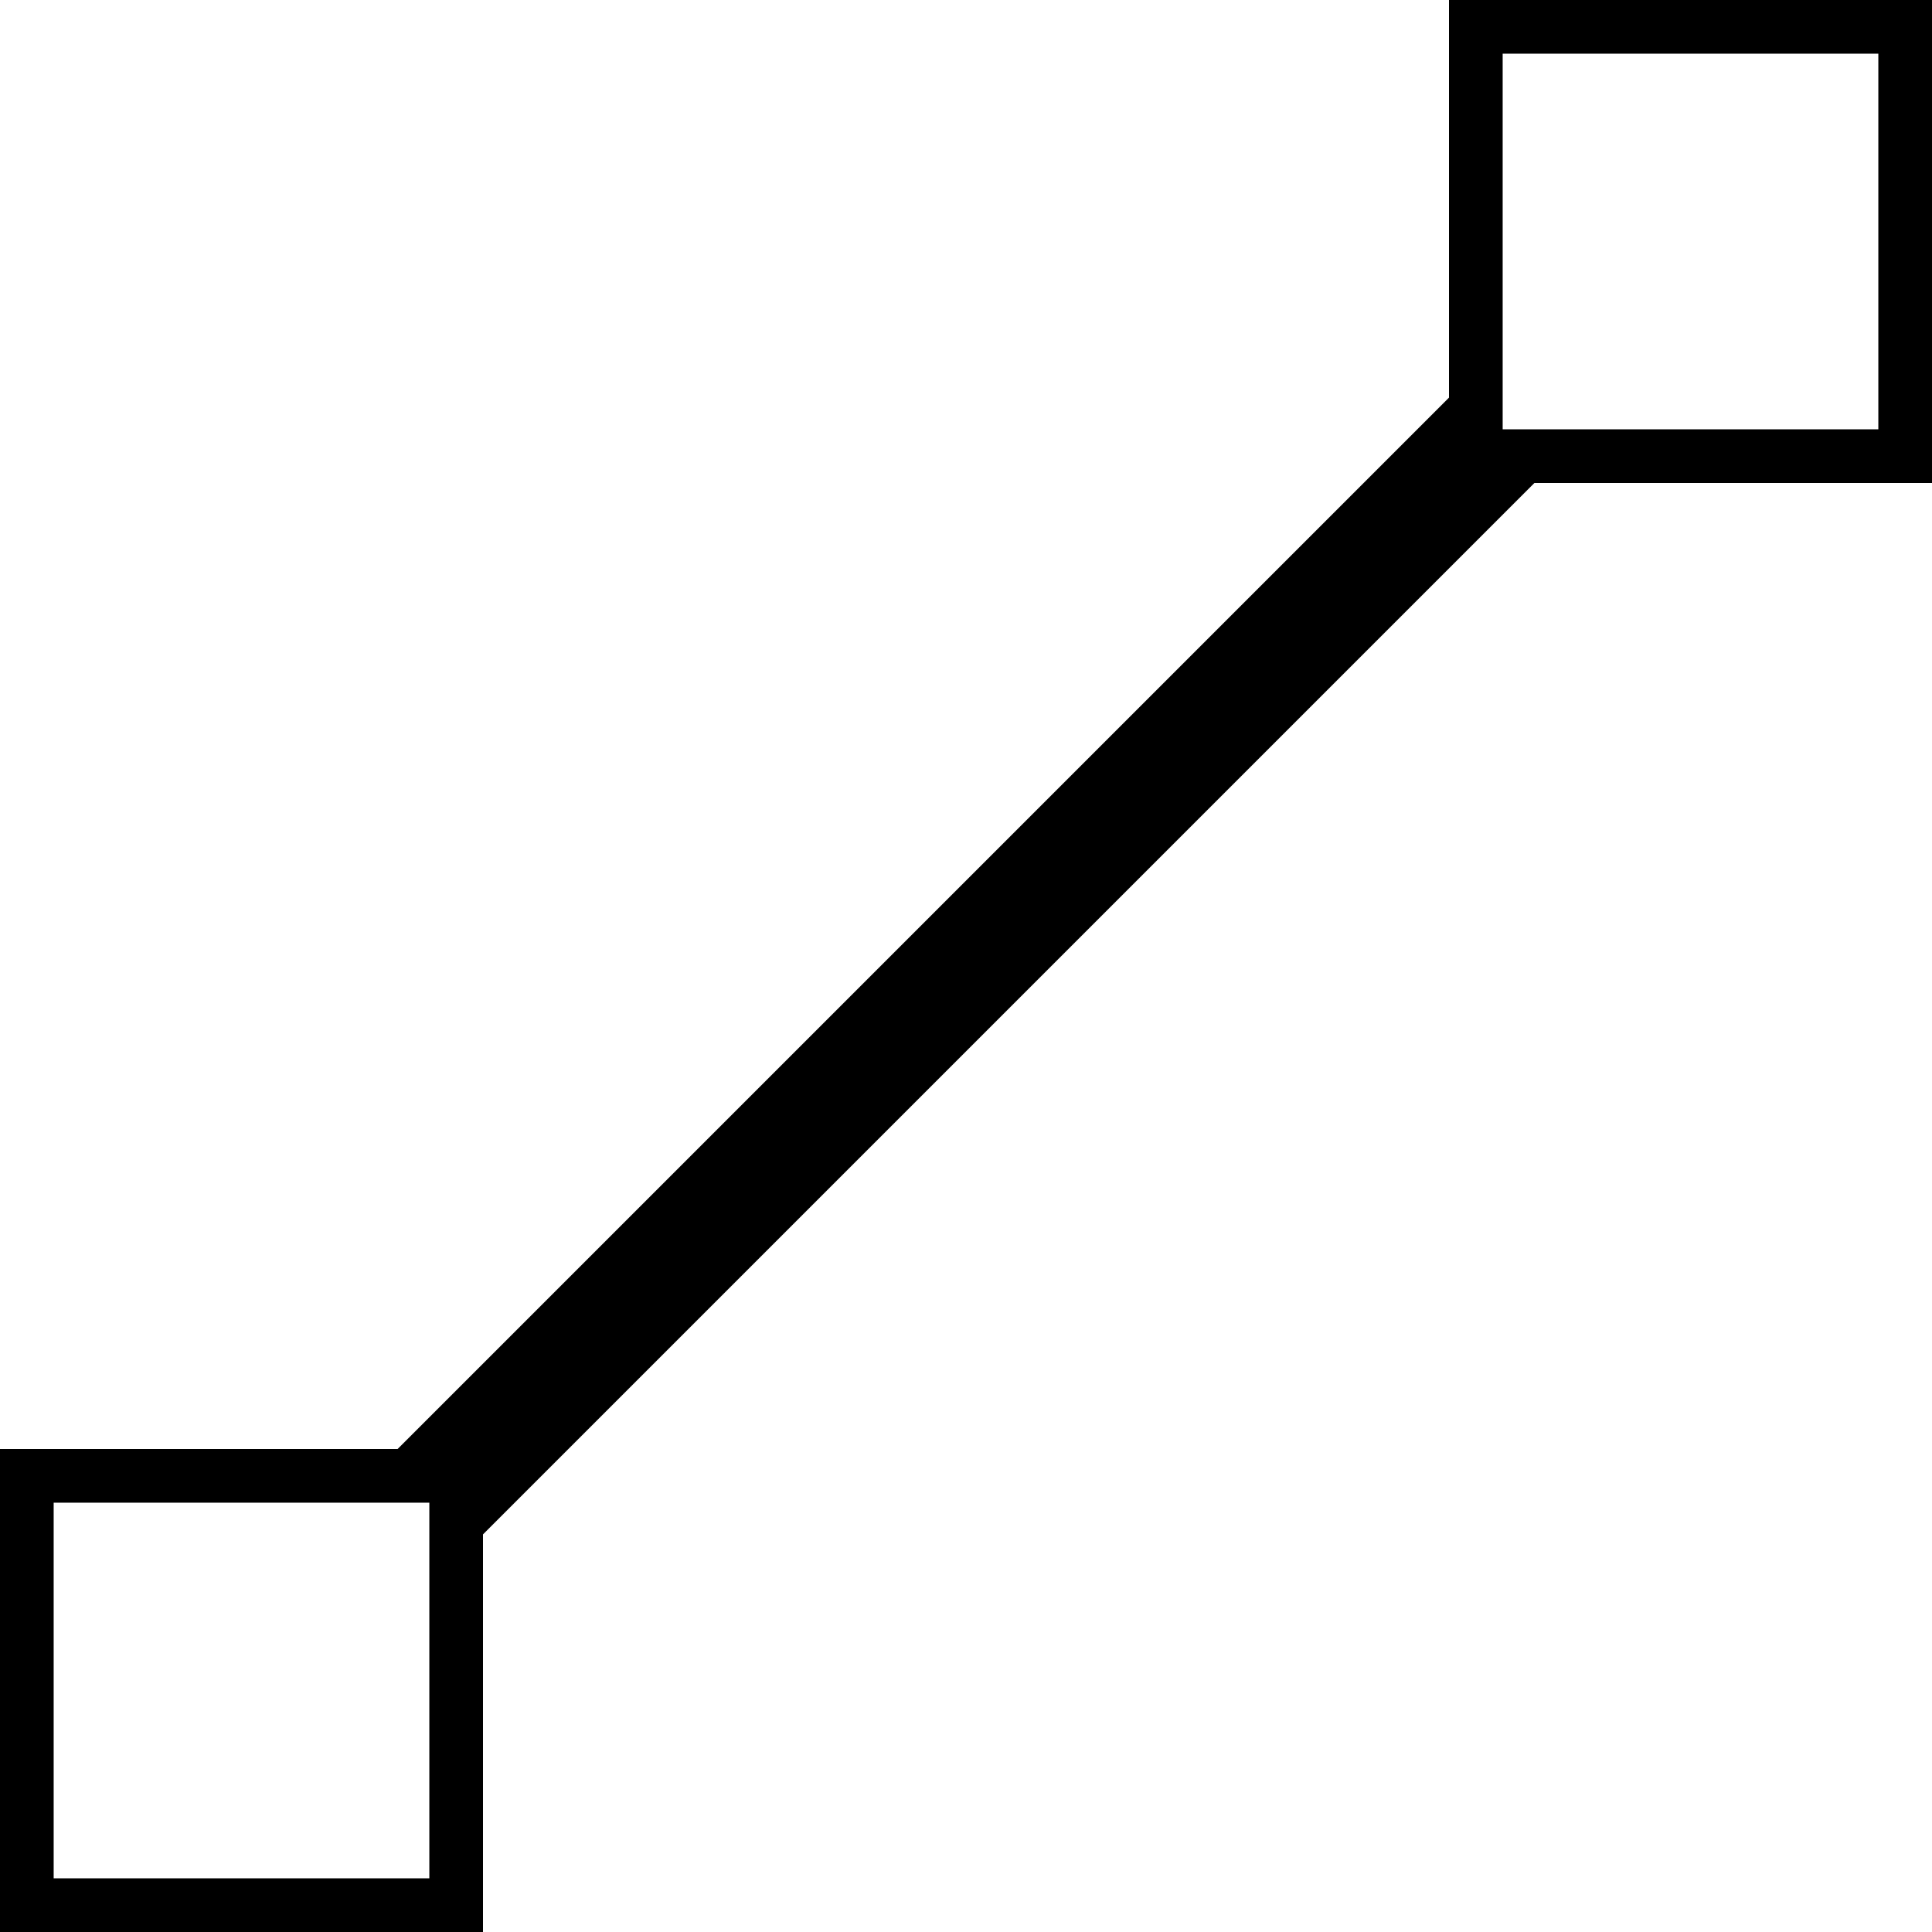
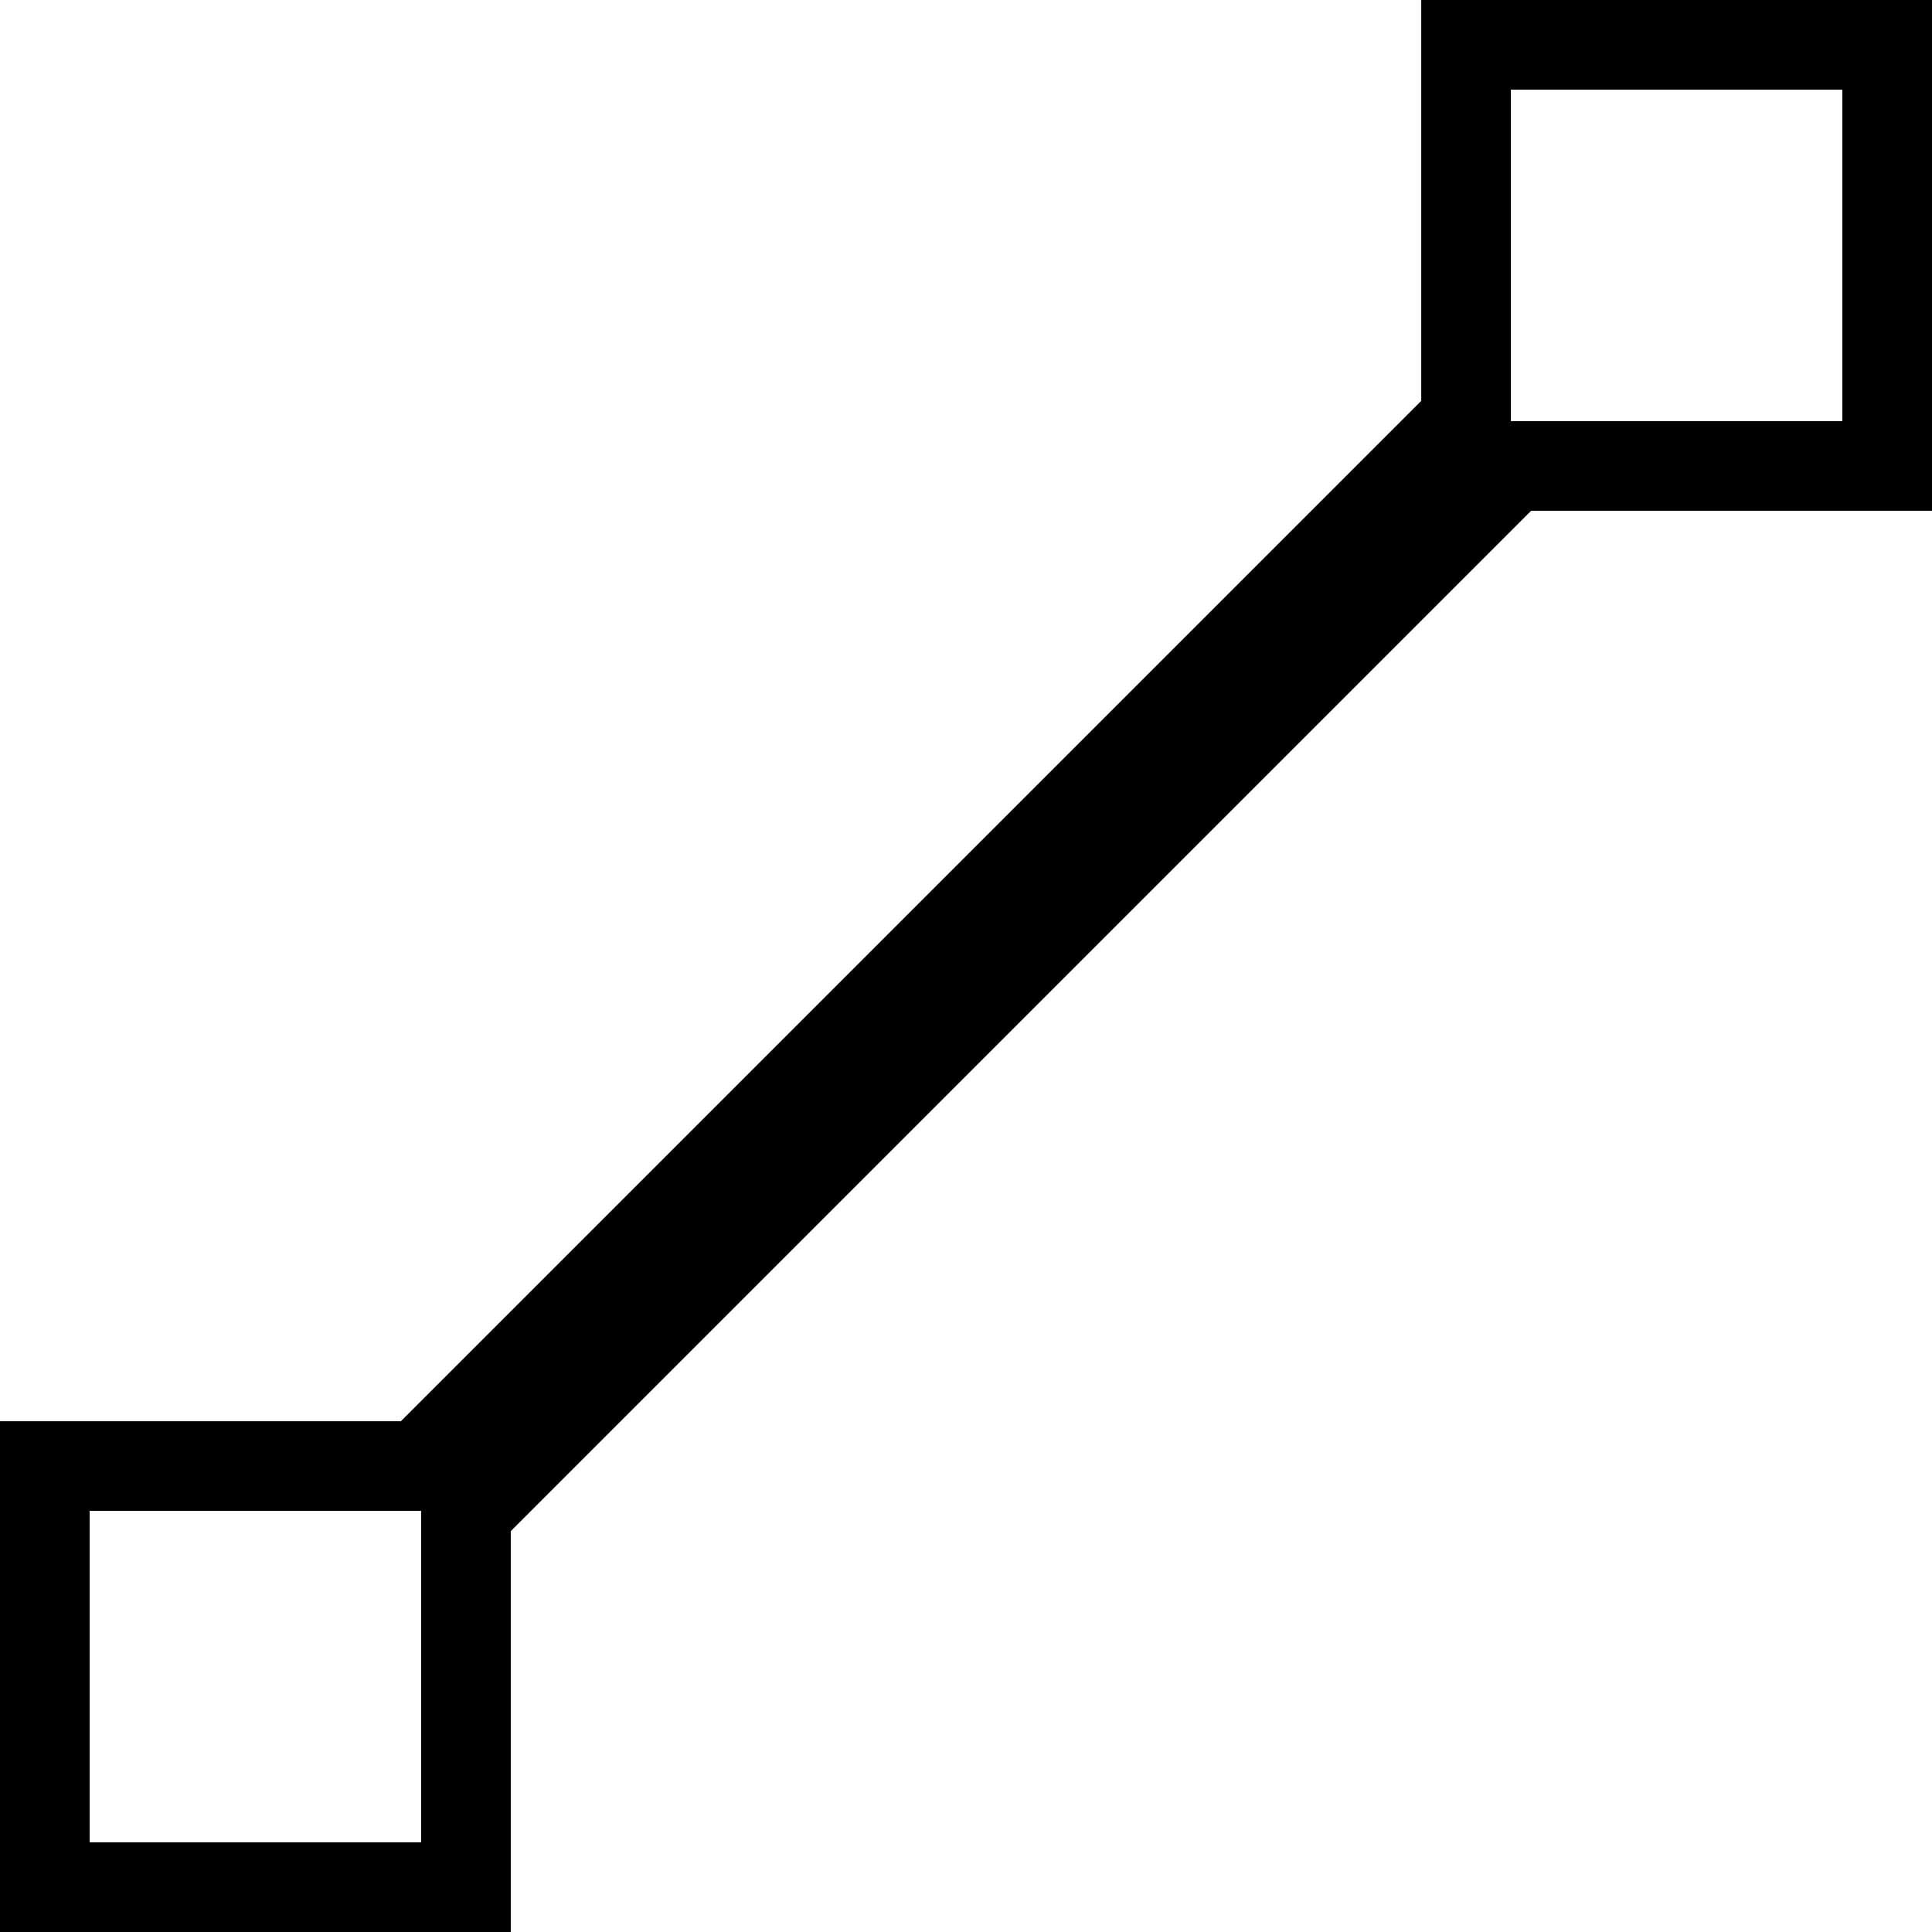
<svg xmlns="http://www.w3.org/2000/svg" width="1024" height="1024" viewBox="0 0 1024 1024" id="svg3353" version="1.1">
  <defs id="defs3355" />
  <g id="layer1" transform="translate(0,-28.36216)">
-     <path style="color:#000000;font-style:normal;font-variant:normal;font-weight:normal;font-stretch:normal;font-size:medium;line-height:normal;font-family:sans-serif;font-variant-ligatures:normal;font-variant-position:normal;font-variant-caps:normal;font-variant-numeric:normal;font-variant-alternates:normal;font-feature-settings:normal;text-indent:0;text-align:start;text-decoration:none;text-decoration-line:none;text-decoration-style:solid;text-decoration-color:#000000;letter-spacing:normal;word-spacing:normal;text-transform:none;writing-mode:lr-tb;direction:ltr;text-orientation:mixed;dominant-baseline:auto;baseline-shift:baseline;text-anchor:start;white-space:normal;shape-padding:0;clip-rule:nonzero;display:inline;overflow:visible;visibility:visible;opacity:1;isolation:auto;mix-blend-mode:normal;color-interpolation:sRGB;color-interpolation-filters:linearRGB;solid-color:#000000;solid-opacity:1;vector-effect:none;fill:#000000;fill-opacity:1;fill-rule:nonzero;stroke:none;stroke-width:28.444;stroke-linecap:round;stroke-linejoin:miter;stroke-miterlimit:4;stroke-dasharray:none;stroke-dashoffset:0;stroke-opacity:1;paint-order:normal;color-rendering:auto;image-rendering:auto;shape-rendering:auto;text-rendering:auto;enable-background:accumulate" d="M 768 0 L 768 210.746 L 210.746 768 L 0 768 L 0 1024 L 256 1024 L 256 813.256 L 813.256 256 L 1024 256 L 1024 0 L 768 0 z M 796.445 28.445 L 995.555 28.445 L 995.555 227.555 L 796.445 227.555 L 796.445 28.445 z M 28.445 796.445 L 227.555 796.445 L 227.555 995.555 L 28.445 995.555 L 28.445 796.445 z " transform="translate(0,28.36216)" id="rect830" />
+     <path style="color:#000000;font-style:normal;font-variant:normal;font-weight:normal;font-stretch:normal;font-size:medium;line-height:normal;font-family:sans-serif;font-variant-ligatures:normal;font-variant-position:normal;font-variant-caps:normal;font-variant-numeric:normal;font-variant-alternates:normal;font-feature-settings:normal;text-indent:0;text-align:start;text-decoration:none;text-decoration-line:none;text-decoration-style:solid;text-decoration-color:#000000;letter-spacing:normal;word-spacing:normal;text-transform:none;writing-mode:lr-tb;direction:ltr;text-orientation:mixed;dominant-baseline:auto;baseline-shift:baseline;text-anchor:start;white-space:normal;shape-padding:0;clip-rule:nonzero;display:inline;overflow:visible;visibility:visible;opacity:1;isolation:auto;mix-blend-mode:normal;color-interpolation:sRGB;color-interpolation-filters:linearRGB;solid-color:#000000;solid-opacity:1;vector-effect:none;fill:#000000;fill-opacity:1;fill-rule:nonzero;stroke:none;stroke-width:27.9;stroke-linecap:round;stroke-linejoin:miter;stroke-miterlimit:4;stroke-dasharray:none;stroke-dashoffset:0;stroke-opacity:1;paint-order:normal;color-rendering:auto;image-rendering:auto;shape-rendering:auto;text-rendering:auto;enable-background:accumulate" d="m 753.287,30.324 c 0,70.165 0,140.329 0,210.494 -180.277,180.277 -360.554,360.554 -540.831,540.831 -70.819,0 -141.637,0 -212.456,0 0,90.238 0,180.475 0,270.713 90.238,0 180.475,0 270.713,0 0,-70.818 0,-141.636 0,-212.454 180.278,-180.278 360.556,-360.556 540.833,-540.833 70.818,0 141.636,0 212.454,0 0,-90.238 0,-180.475 0,-270.713 -90.238,0 -180.475,0 -270.713,0 v 0.981 z m 223.195,45.556 c 0,58.559 0,117.119 0,175.678 -58.559,0 -117.119,0 -175.678,0 0,-58.559 0,-117.119 0,-175.678 58.559,0 117.119,0 175.678,0 z M 223.195,829.167 c 0,58.559 0,117.119 0,175.678 -58.559,0 -117.119,0 -175.678,0 1e-6,-58.559 0,-117.119 0,-175.678 58.559,0 117.119,0 175.678,0 z" id="rect830" />
  </g>
</svg>
